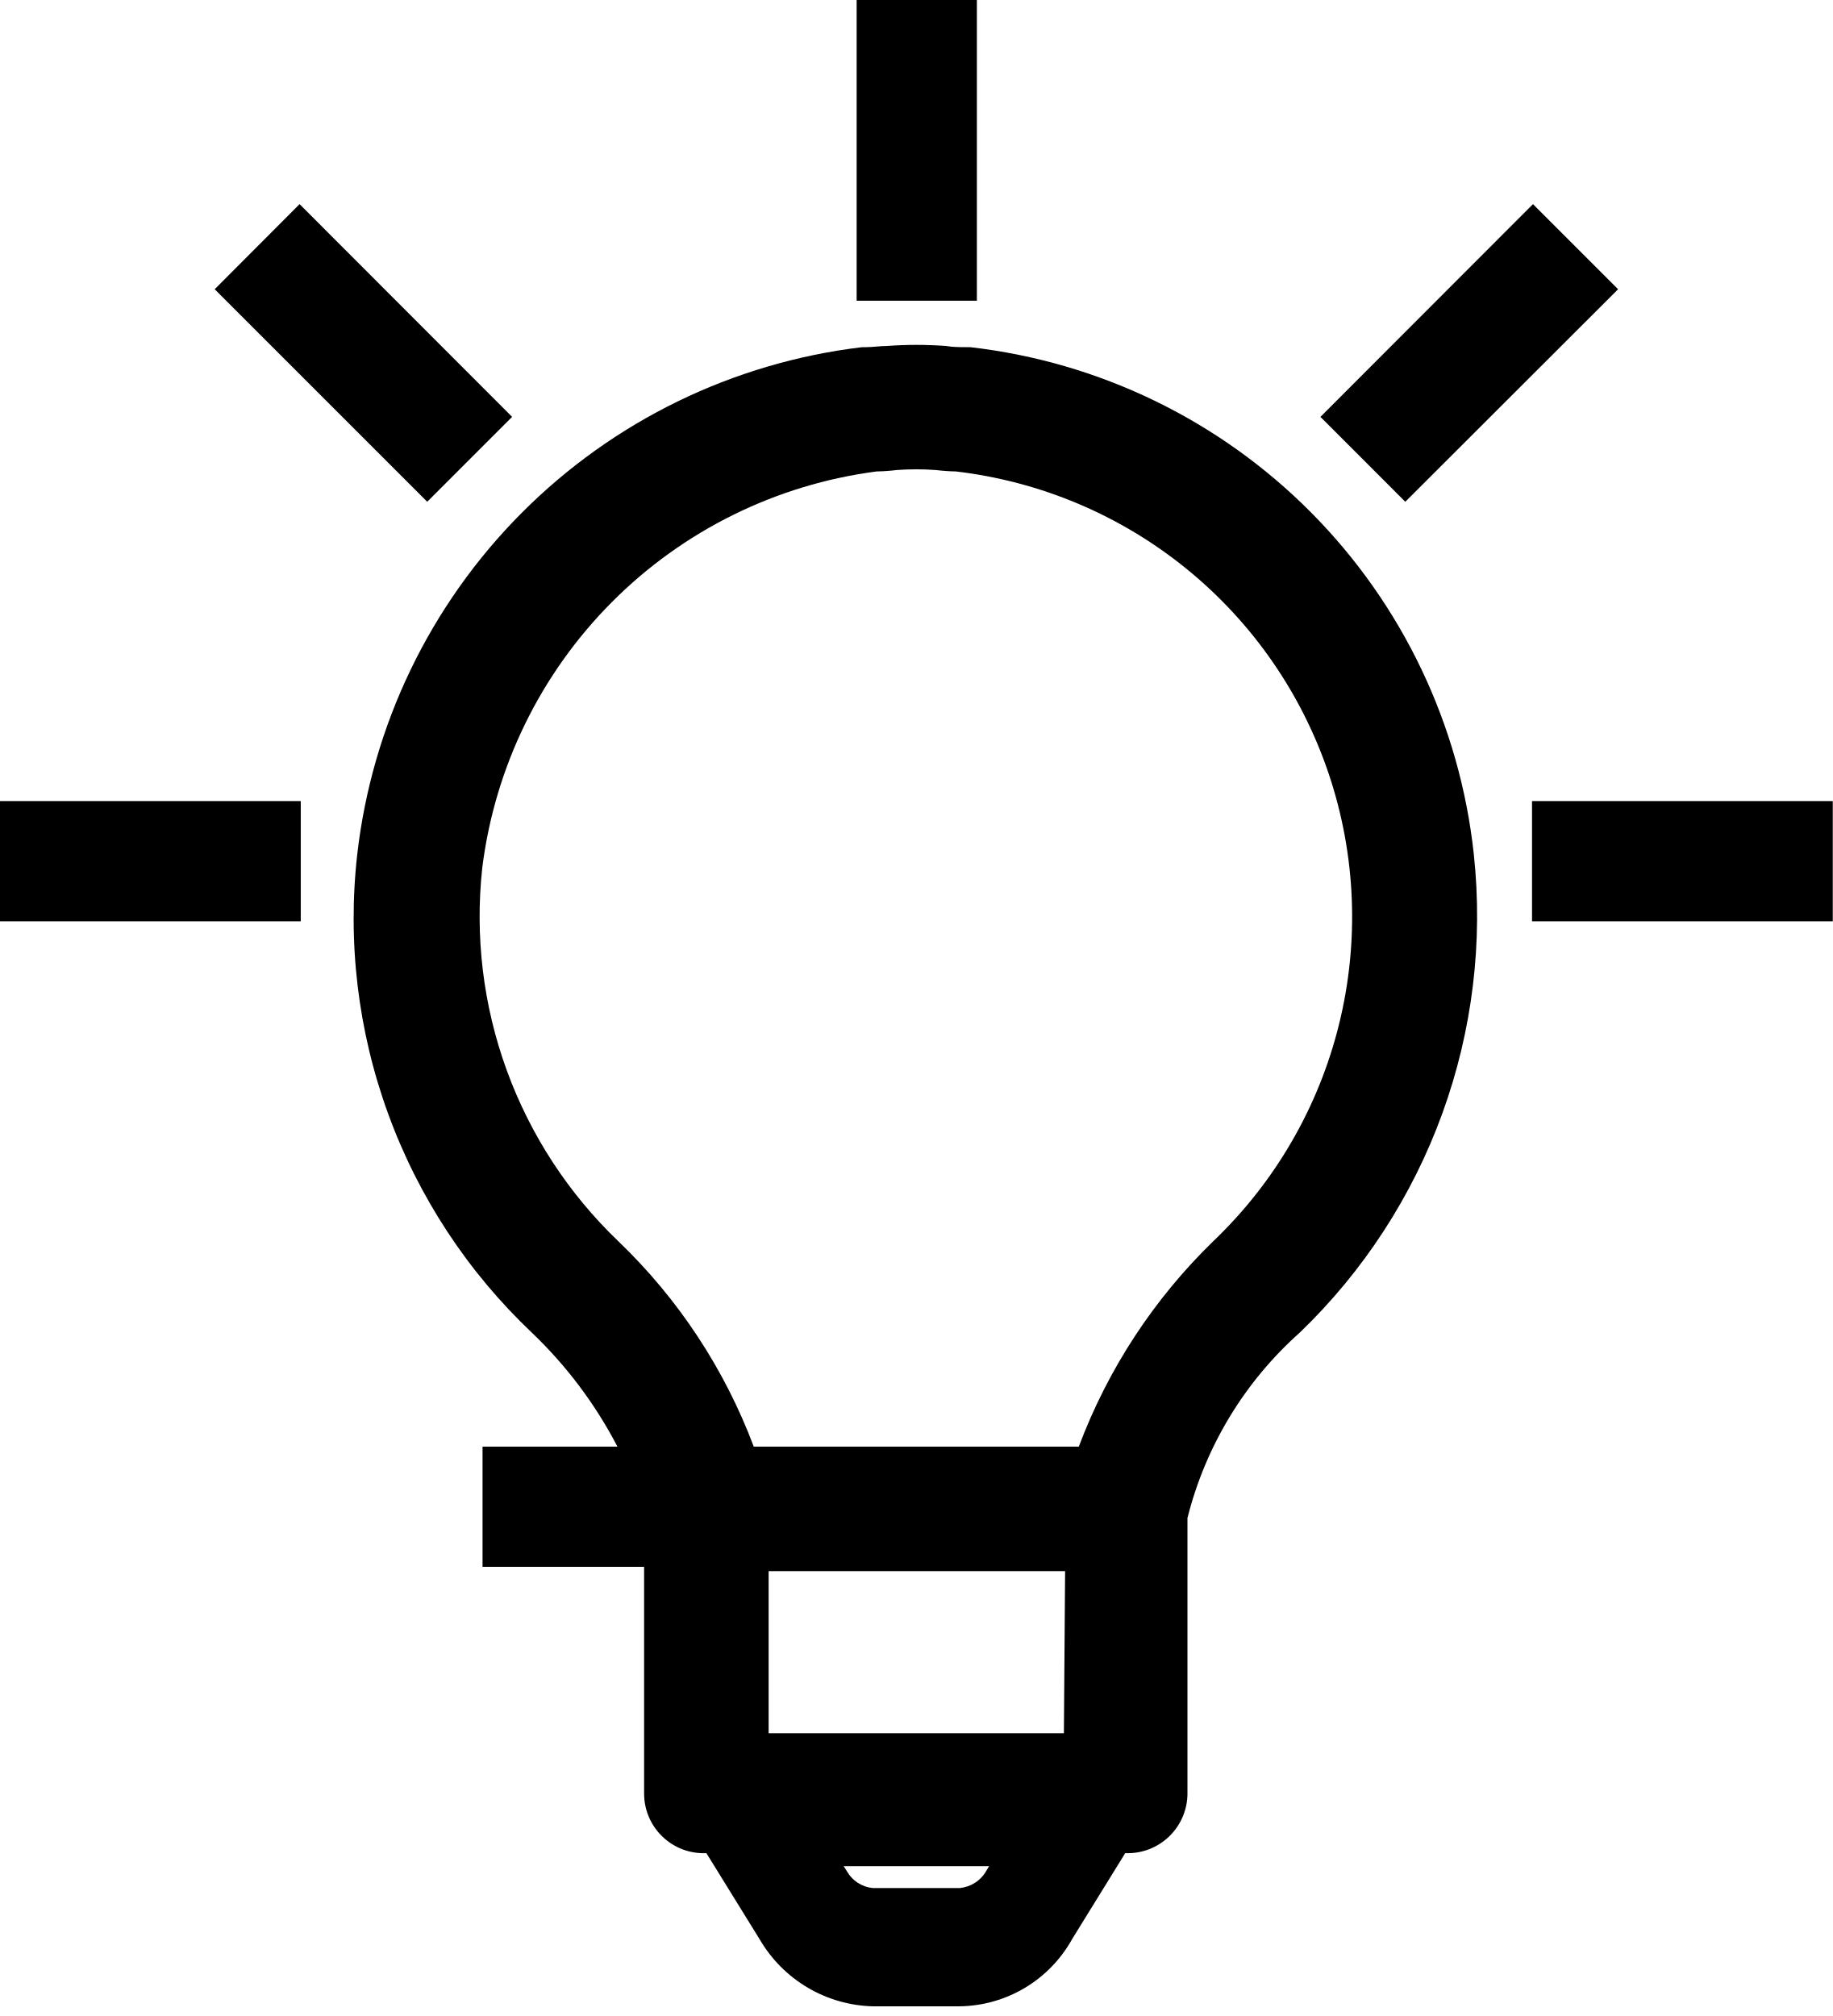
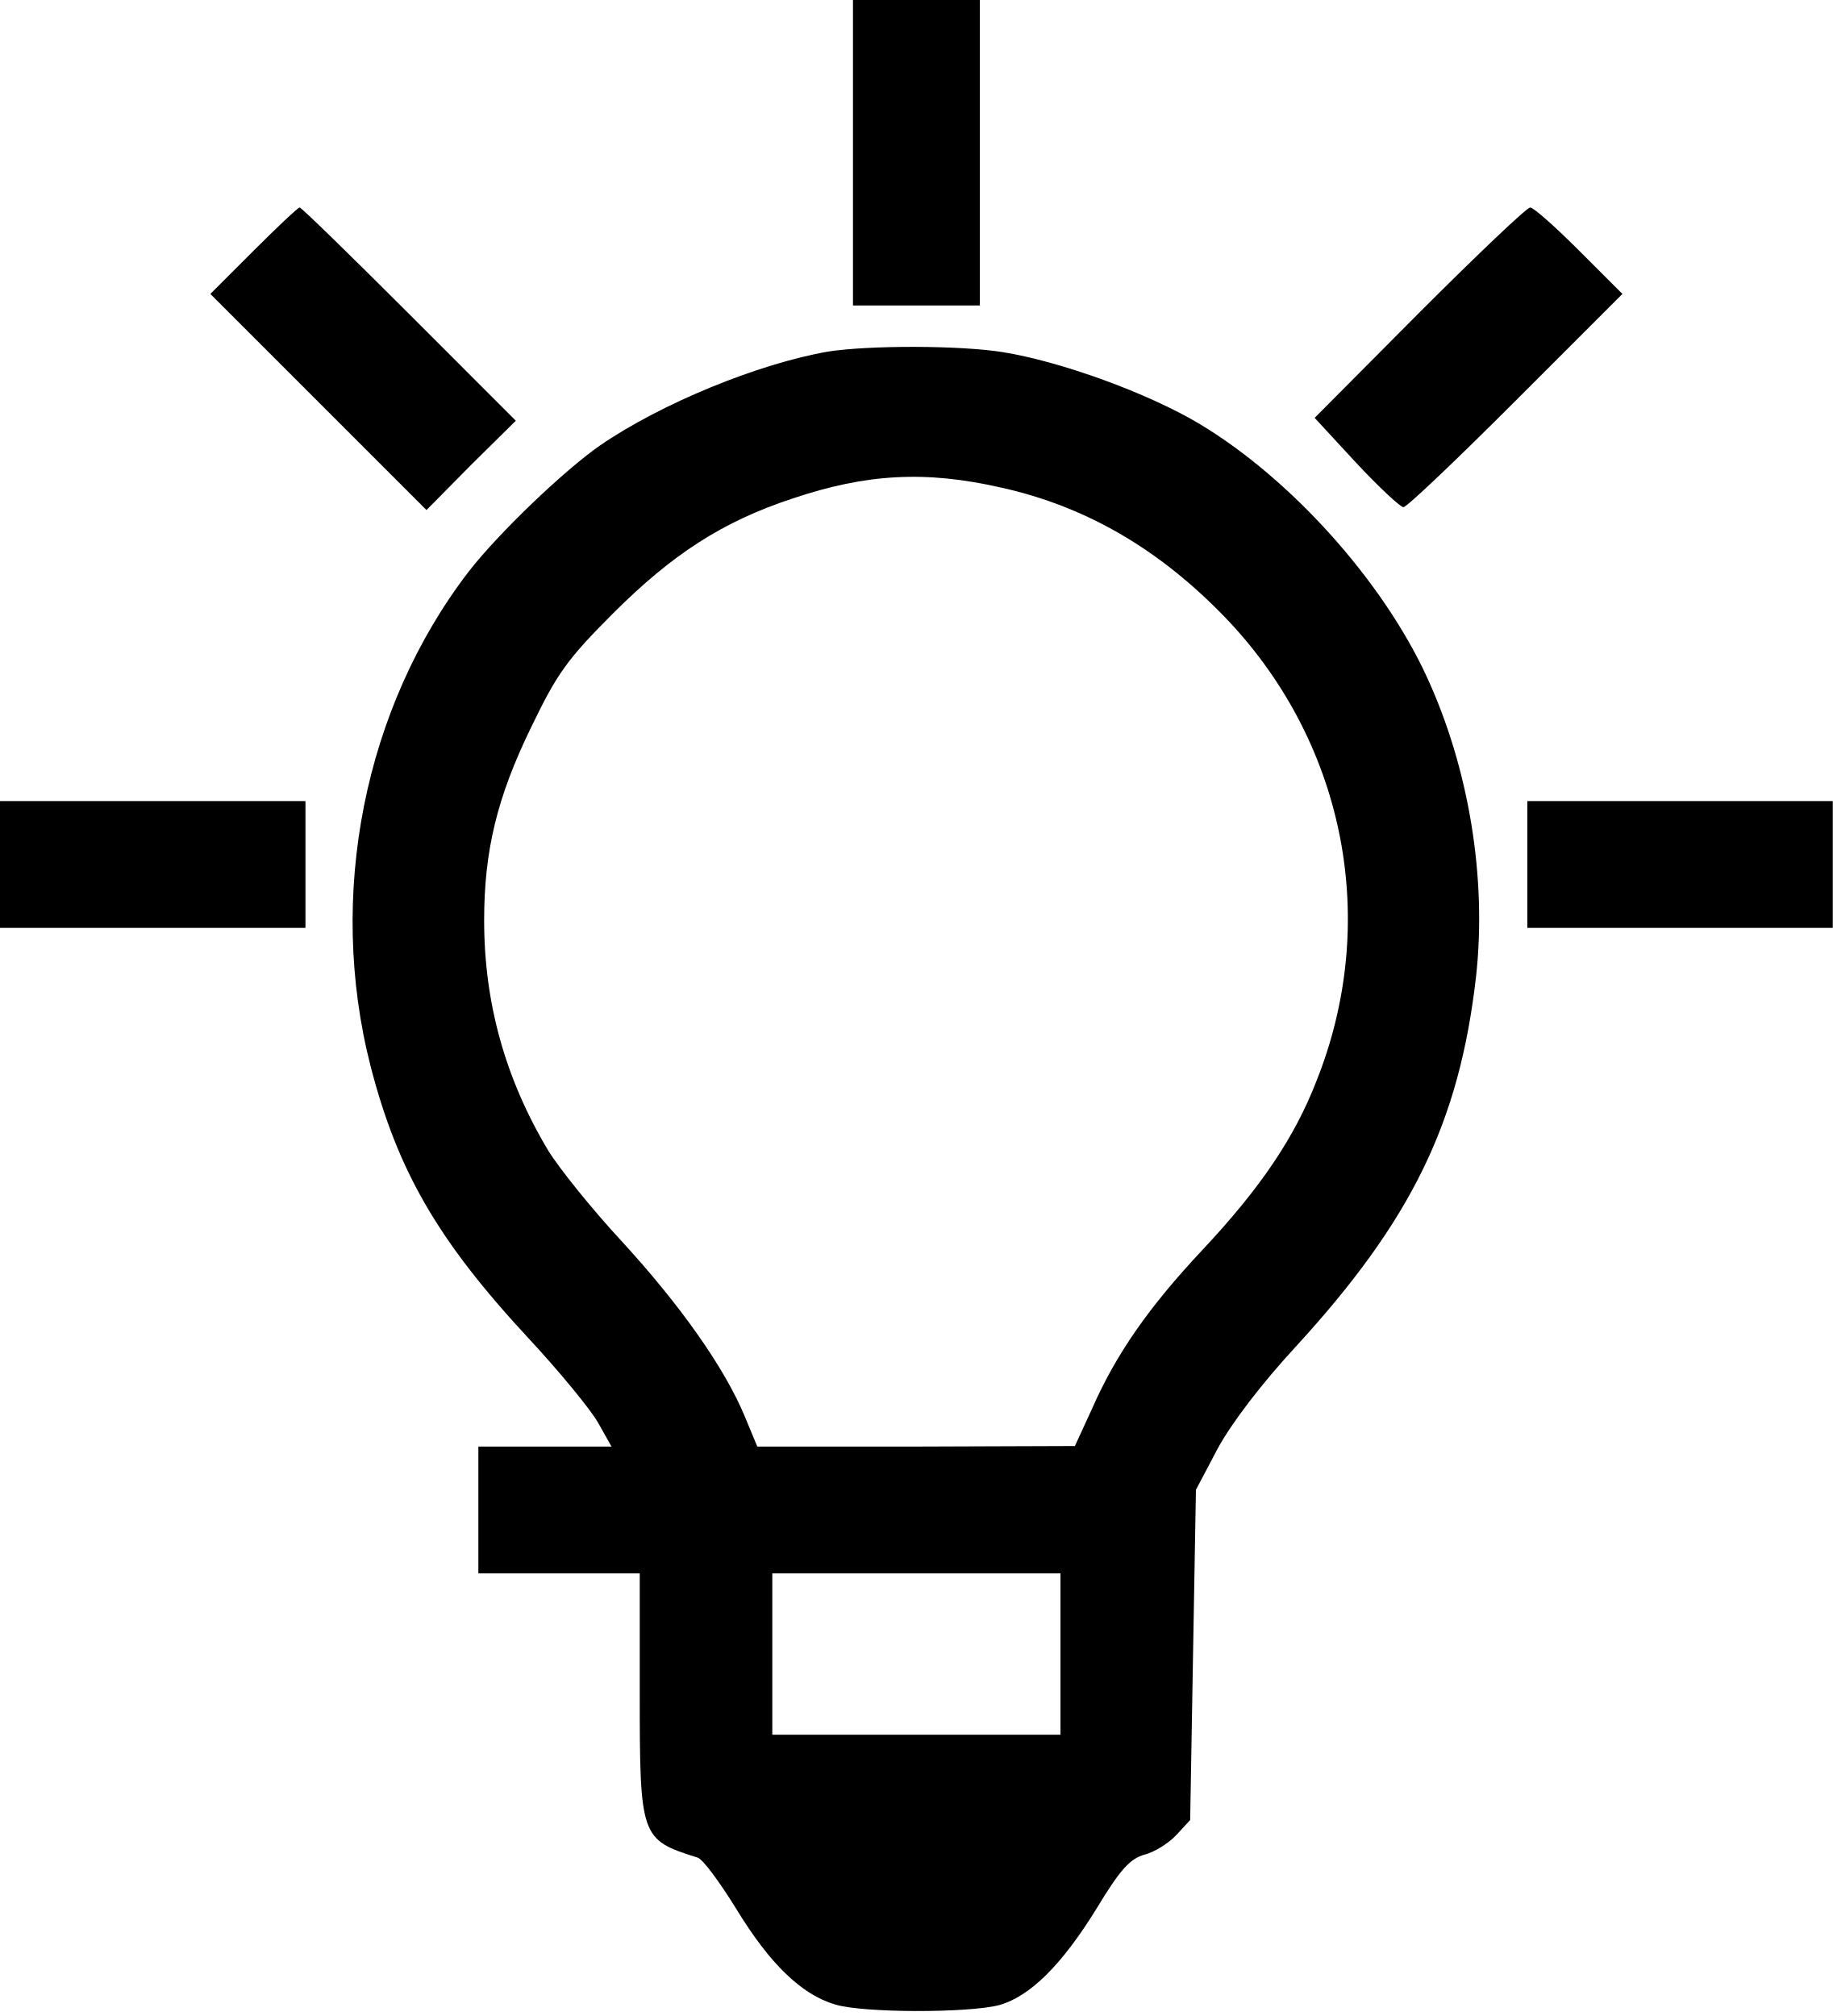
<svg xmlns="http://www.w3.org/2000/svg" width="50" height="55" viewBox="0 0 50 55" fill="none">
-   <path d="M26.466 9.471H26.361C26.177 9.471 26 9.471 25.81 9.439C25.271 9.399 24.729 9.399 24.19 9.439C24 9.439 23.816 9.471 23.639 9.471H23.521C20.004 9.891 16.732 11.483 14.233 13.992C11.733 16.501 10.153 19.78 9.747 23.298C9.475 25.695 9.763 28.122 10.59 30.388C11.416 32.655 12.758 34.698 14.509 36.357C15.453 37.258 16.242 38.308 16.844 39.466H13.164V42.746H17.572V48.924C17.571 49.145 17.614 49.363 17.7 49.566C17.786 49.769 17.912 49.952 18.071 50.105C18.23 50.258 18.418 50.377 18.624 50.455C18.831 50.532 19.05 50.567 19.271 50.557L20.727 52.912C21.043 53.454 21.492 53.905 22.031 54.224C22.571 54.544 23.183 54.719 23.809 54.736H26.171C26.802 54.729 27.42 54.555 27.962 54.231C28.503 53.907 28.949 53.445 29.254 52.893L30.697 50.557C30.916 50.566 31.136 50.531 31.342 50.453C31.547 50.374 31.735 50.255 31.894 50.103C32.053 49.95 32.179 49.767 32.265 49.565C32.351 49.362 32.396 49.144 32.395 48.924V41.414C32.887 39.456 33.956 37.692 35.465 36.35C37.198 34.681 38.526 32.638 39.348 30.377C40.169 28.116 40.464 25.697 40.207 23.305C39.828 19.781 38.261 16.492 35.763 13.977C33.266 11.463 29.987 9.874 26.466 9.471V9.471ZM26.984 50.912L26.905 51.043C26.832 51.172 26.729 51.281 26.604 51.362C26.48 51.443 26.338 51.493 26.191 51.509H23.809C23.665 51.495 23.526 51.447 23.403 51.368C23.281 51.289 23.18 51.182 23.108 51.056L23.016 50.912H26.984ZM29.024 47.285H20.969V42.864H29.057L29.024 47.285ZM29.431 39.466H20.563C19.766 37.346 18.504 35.432 16.87 33.865C15.51 32.563 14.468 30.967 13.824 29.198C13.18 27.429 12.952 25.536 13.158 23.665C13.502 20.928 14.745 18.382 16.692 16.427C18.638 14.472 21.179 13.218 23.915 12.862C24.099 12.859 24.283 12.846 24.465 12.823C24.819 12.797 25.174 12.797 25.528 12.823C25.711 12.845 25.895 12.859 26.079 12.862C28.384 13.133 30.565 14.053 32.367 15.517C34.168 16.98 35.516 18.925 36.254 21.126C36.991 23.327 37.087 25.692 36.53 27.945C35.974 30.199 34.788 32.247 33.11 33.852C31.484 35.428 30.227 37.346 29.431 39.466V39.466ZM26.65 8.205H23.37V0H26.65V8.205ZM0 21.855H8.205V25.134H0V21.855ZM11.655 13.689L5.857 7.891L8.173 5.569L13.971 11.373L11.655 13.689ZM38.338 13.689L36.023 11.373L41.821 5.569L44.143 7.891L38.338 13.689ZM50 21.855V25.134H41.795V21.855H50Z" fill="black" />
+   <path d="M23.27 4.167V8.334H25H26.73V4.167V0H25H23.27V4.167Z" fill="black" />
+   <path d="M6.918 6.84L5.739 8.019L8.695 10.975L11.635 13.915L12.846 12.689L14.072 11.478L11.164 8.569C9.56 6.966 8.223 5.661 8.176 5.661C8.129 5.661 7.563 6.195 6.918 6.84Z" fill="black" />
+   <path d="M38.726 8.522L35.865 11.4L36.997 12.626C37.626 13.302 38.208 13.837 38.286 13.837C38.38 13.837 39.748 12.532 41.352 10.928L44.261 8.019L43.082 6.84C42.437 6.195 41.84 5.661 41.745 5.661C41.651 5.661 40.299 6.95 38.726 8.522Z" fill="black" />
+   <path d="M22.594 9.591C20.692 9.921 18.035 11.006 16.368 12.154C15.393 12.83 13.601 14.544 12.783 15.598C9.937 19.308 8.915 24.418 10.11 29.088C10.849 31.95 11.95 33.852 14.418 36.51C15.267 37.422 16.116 38.459 16.321 38.821L16.682 39.465H14.874H13.05V41.195V42.925H15.252H17.453V46.148C17.453 50.126 17.469 50.189 19.025 50.676C19.167 50.708 19.638 51.352 20.094 52.091C21.006 53.585 21.871 54.418 22.783 54.686C23.538 54.921 26.447 54.921 27.264 54.701C28.098 54.465 28.962 53.616 29.921 52.06C30.566 50.991 30.833 50.708 31.226 50.597C31.478 50.535 31.871 50.299 32.091 50.063L32.469 49.654L32.547 45.157L32.626 40.645L33.223 39.513C33.601 38.821 34.403 37.767 35.33 36.761C38.506 33.302 39.811 30.629 40.267 26.651C40.566 23.962 40.079 20.959 38.915 18.444C37.704 15.833 35.22 13.066 32.736 11.572C31.321 10.723 28.931 9.859 27.358 9.607C26.179 9.418 23.711 9.418 22.594 9.591ZM27.311 13.302C29.654 13.821 31.698 15.016 33.538 16.965C36.714 20.362 37.642 25.173 35.912 29.497C35.315 31.038 34.387 32.406 32.83 34.072C31.337 35.66 30.44 36.95 29.78 38.459L29.324 39.45L24.984 39.465H20.66L20.314 38.632C19.764 37.311 18.553 35.598 16.965 33.868C16.148 32.987 15.252 31.871 14.953 31.384C13.789 29.434 13.208 27.374 13.208 25.11C13.208 23.223 13.553 21.761 14.497 19.827C15.189 18.396 15.456 18.003 16.714 16.745C18.349 15.11 19.717 14.23 21.619 13.601C23.632 12.925 25.236 12.83 27.311 13.302ZM28.931 45.126V47.327H25H21.069V45.126V42.925H25H28.931V45.126Z" fill="black" />
+   <path d="M0 23.585V25.314H4.167H8.333V23.585V21.855H4.167H0V23.585Z" fill="black" />
+   <path d="M41.667 23.585V25.314H45.833H50V23.585V21.855H45.833H41.667V23.585Z" fill="black" />
</svg>
